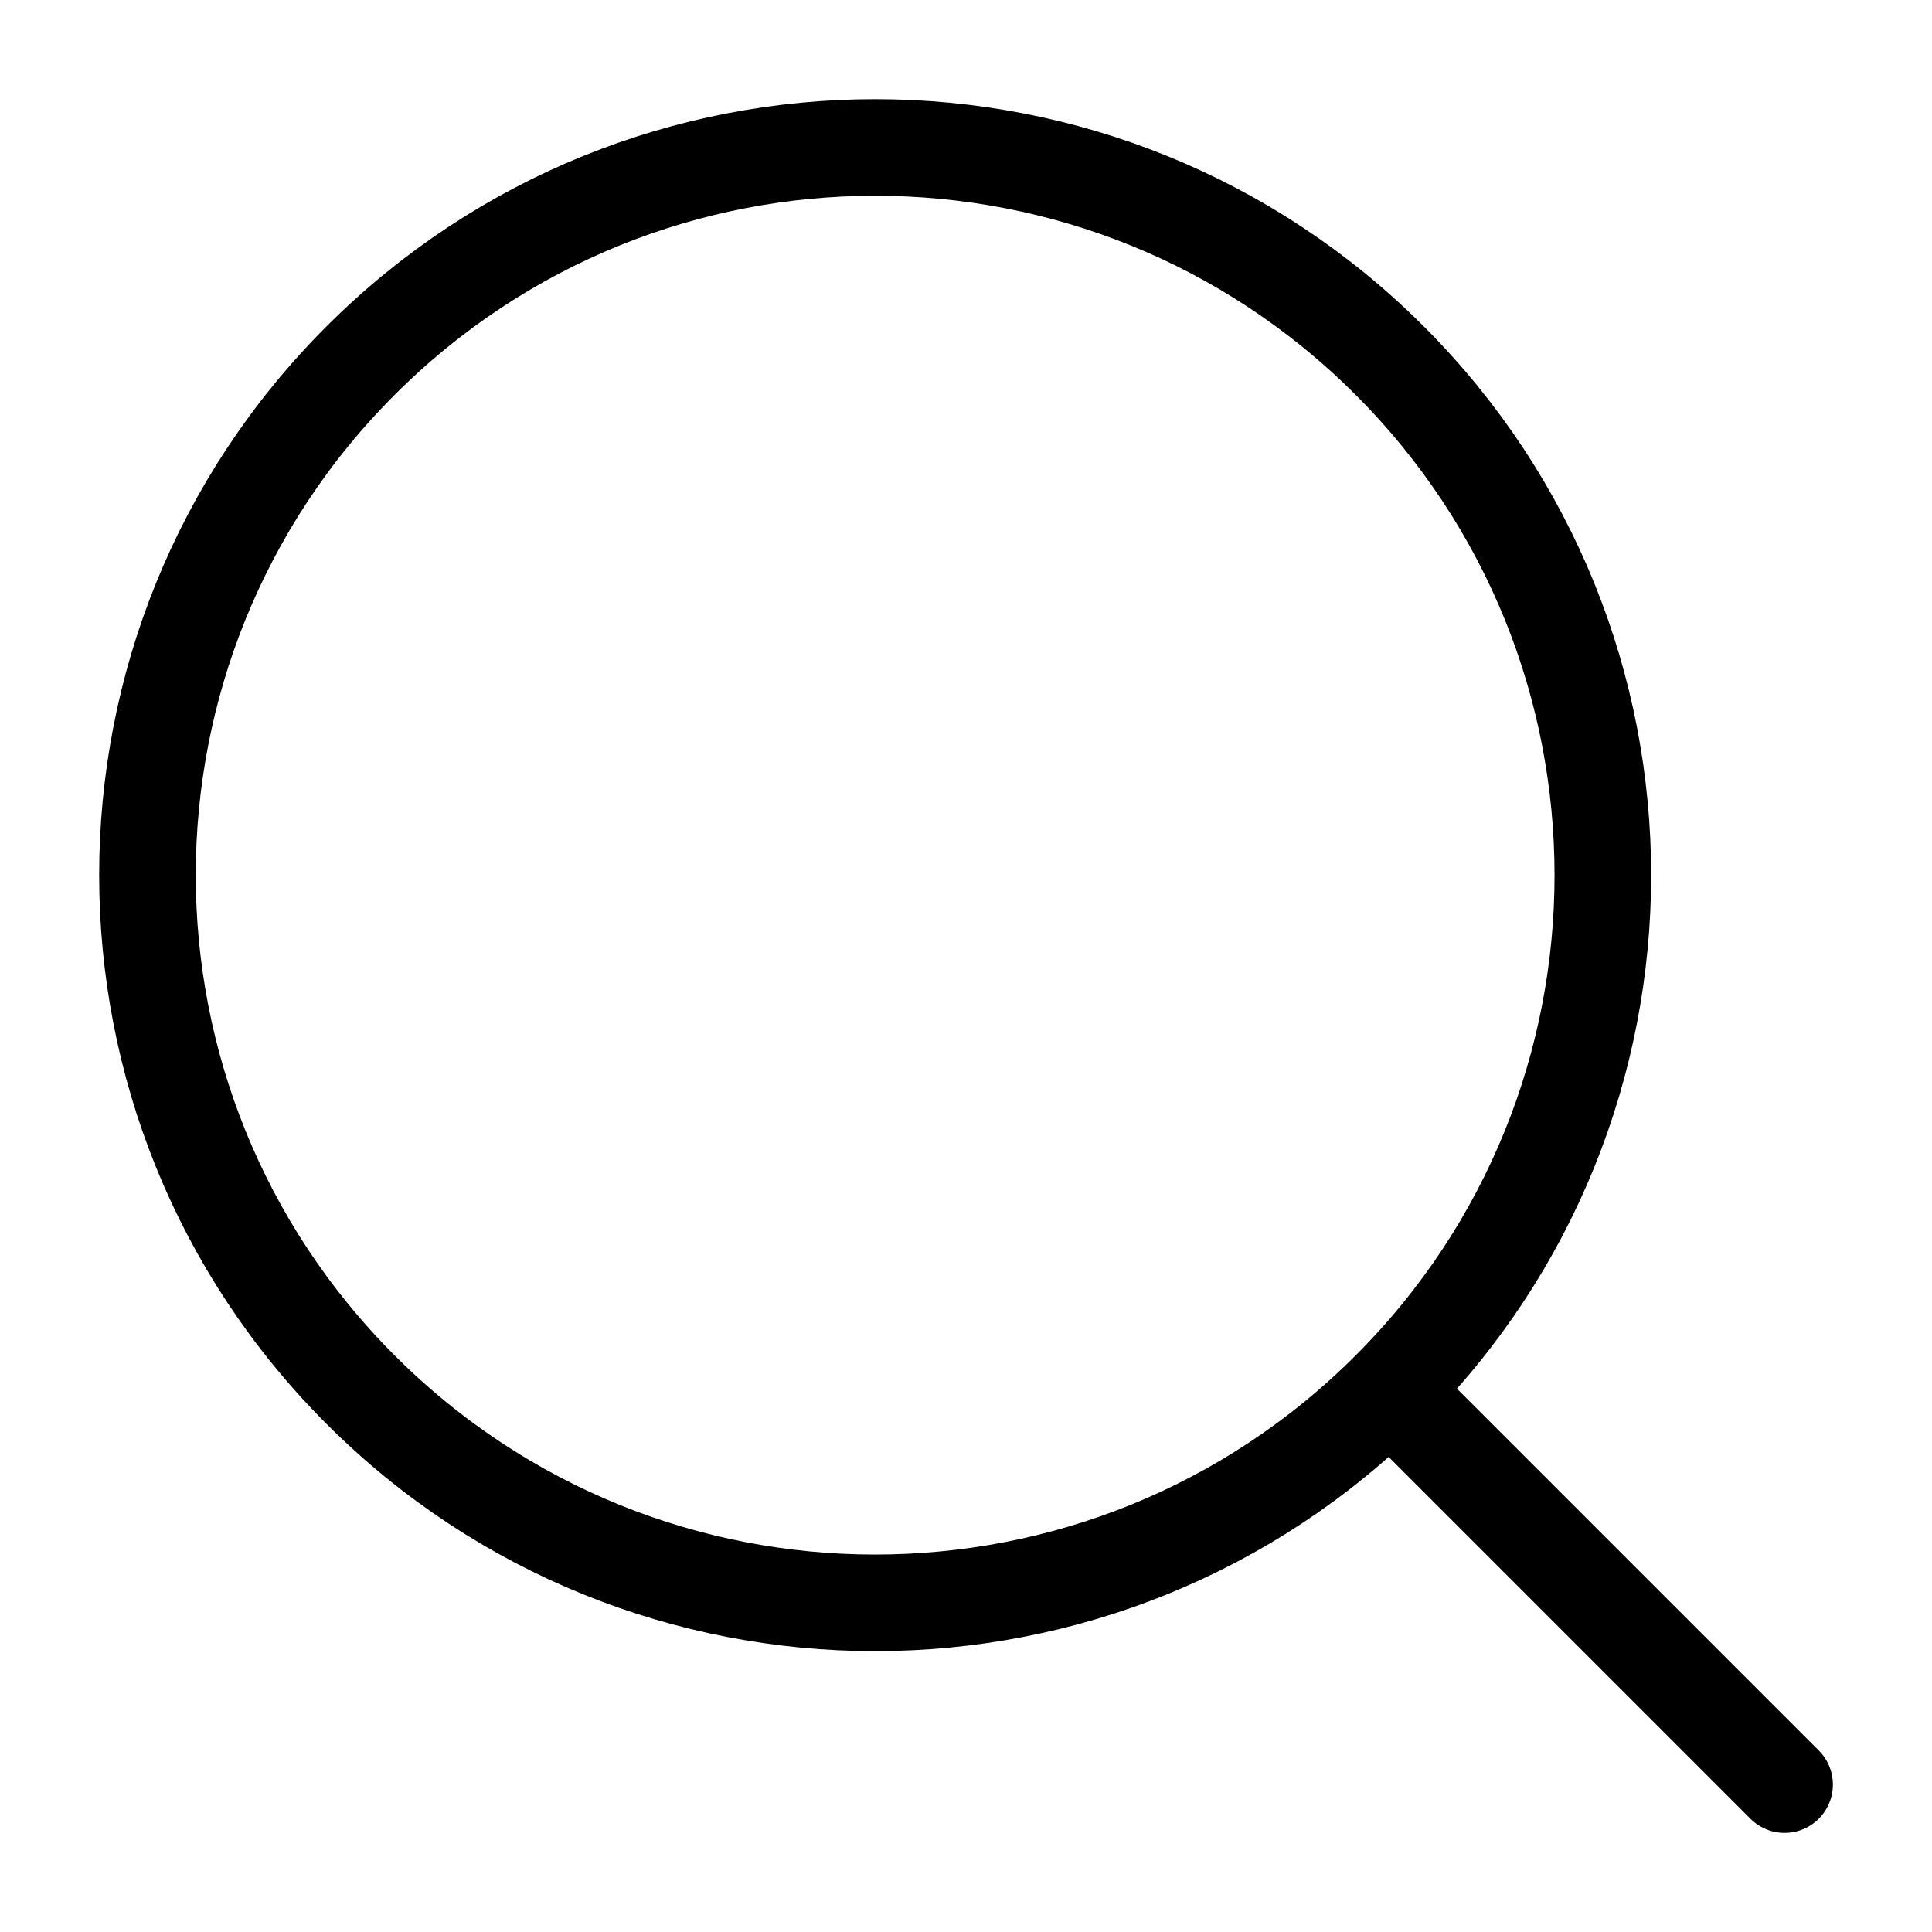
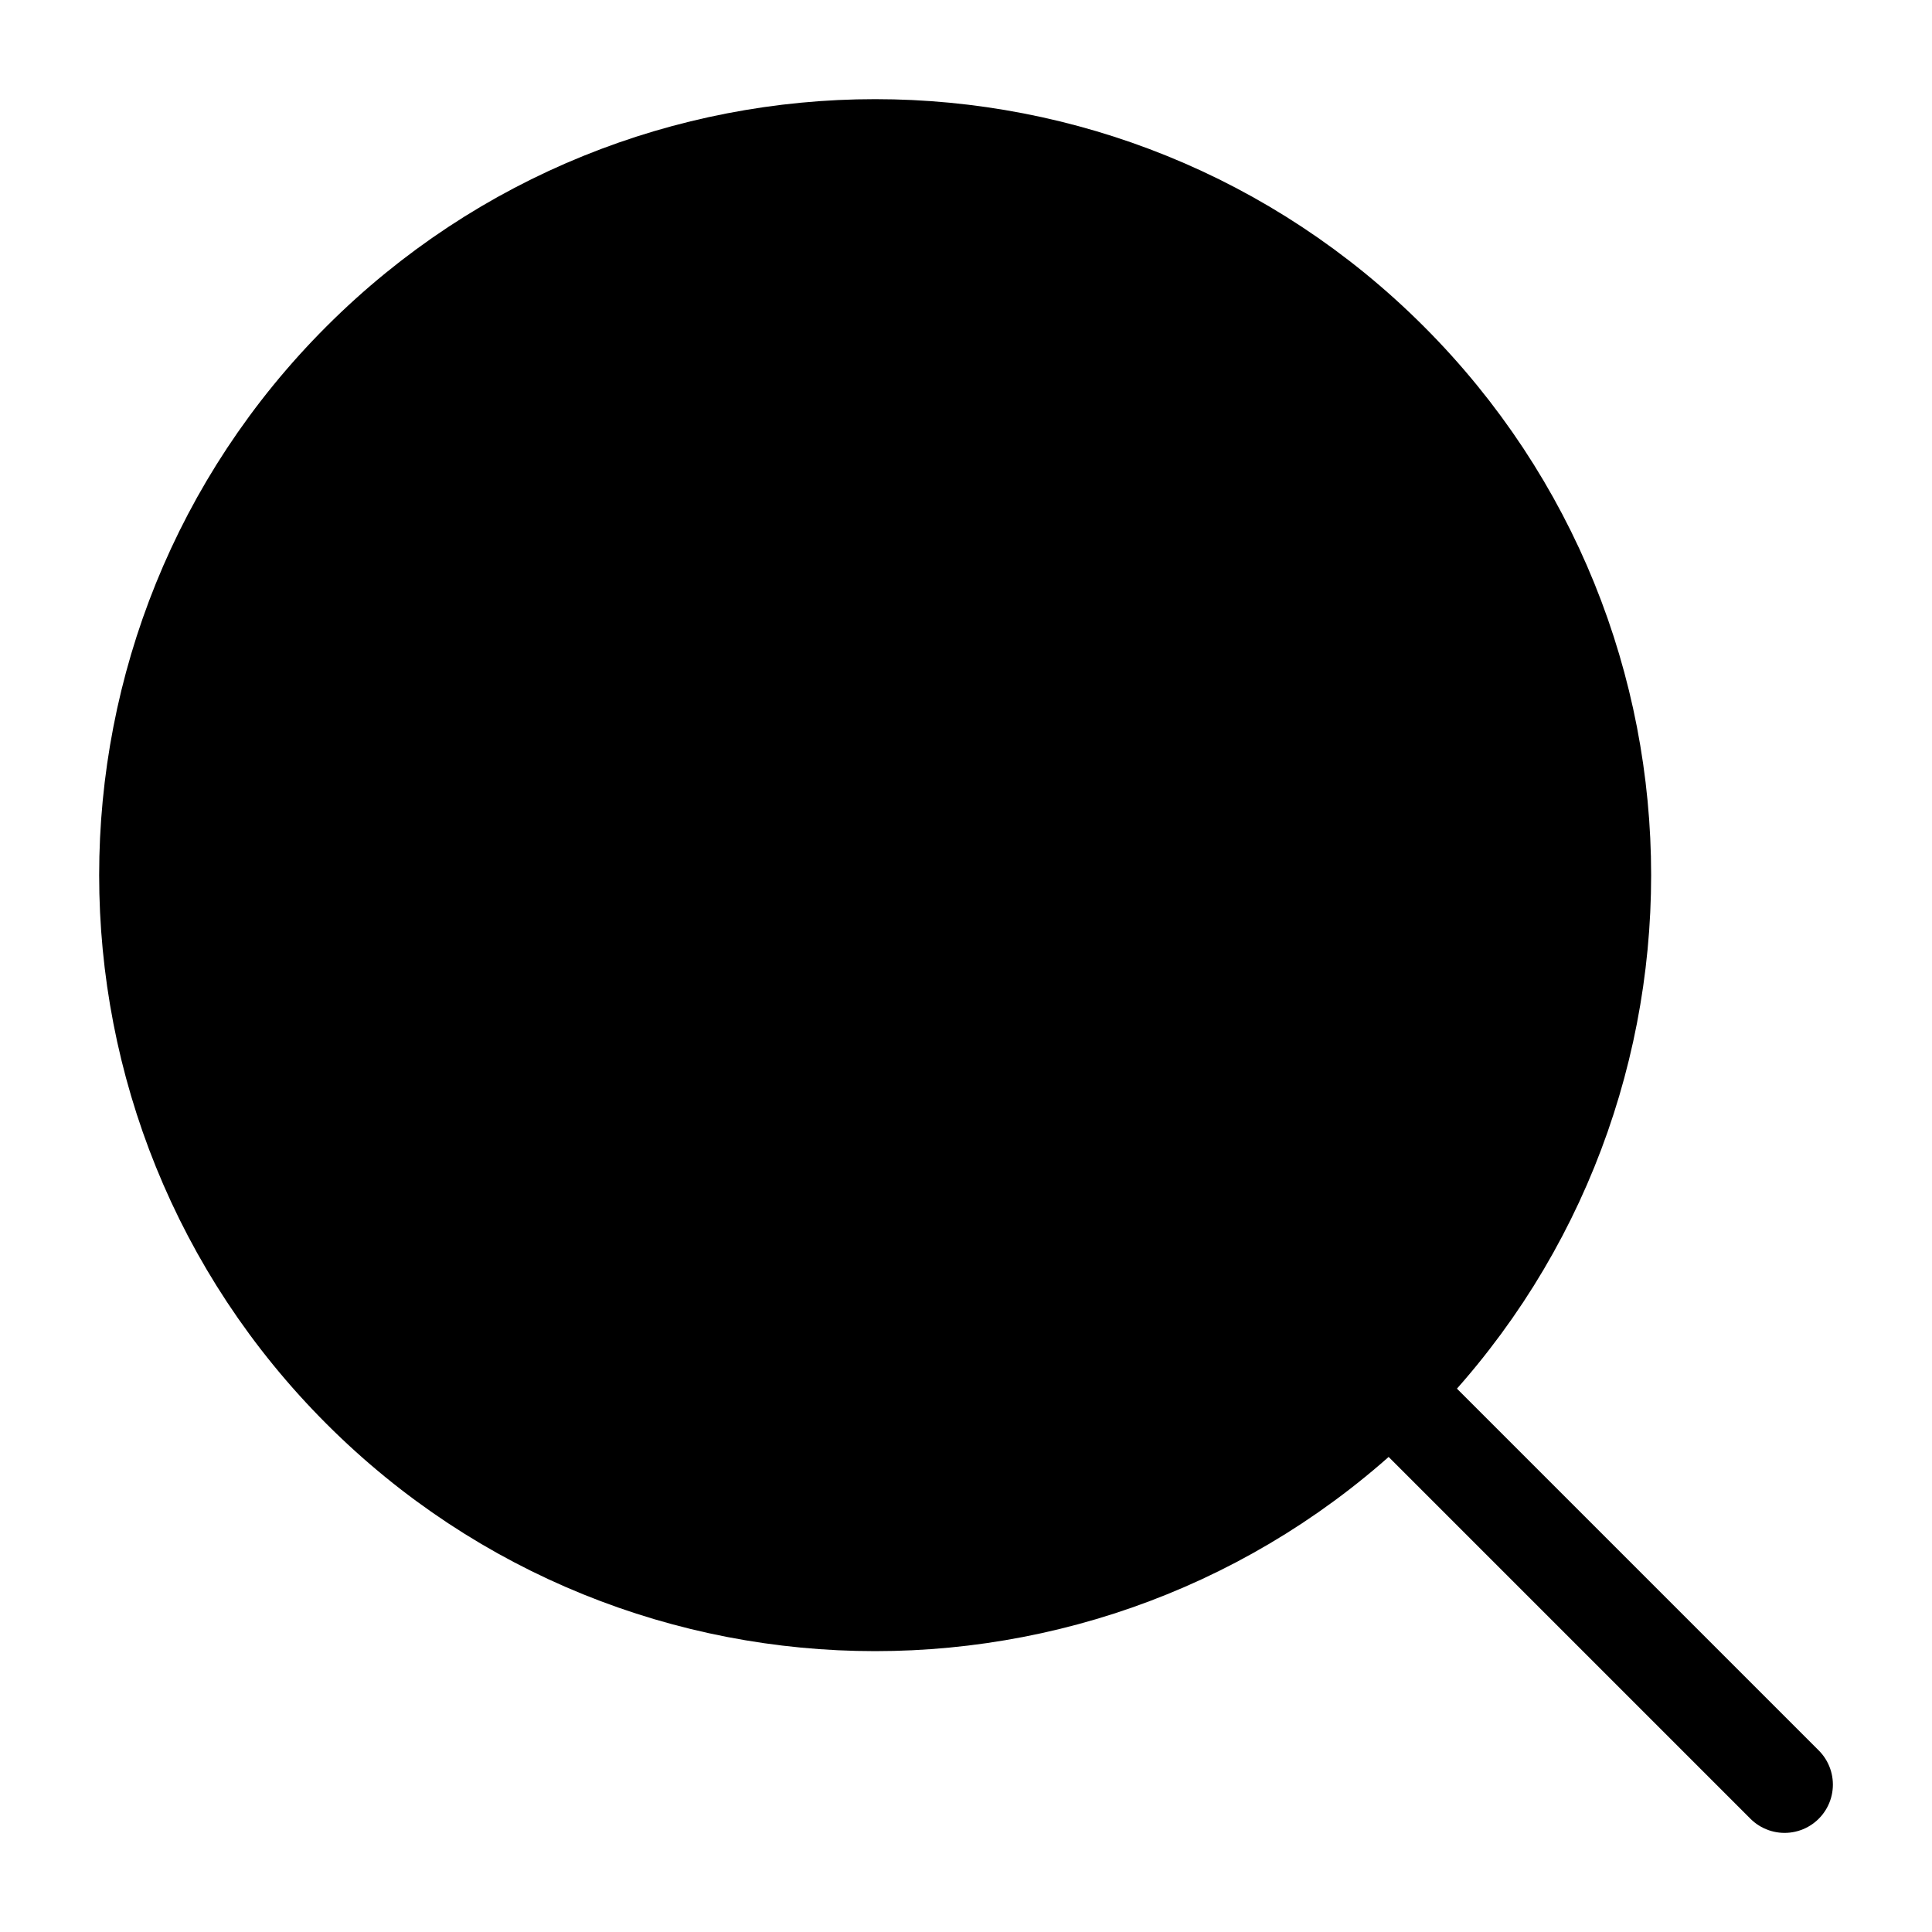
<svg width="20" height="20" viewBox="0 0 20 20">
-   <path d="M14.386 14.386l4.088 4.088-4.088-4.088c-2.942 2.942-7.712 2.942-10.653 0-2.942-2.942-2.942-7.712 0-10.653 2.942-2.942 7.712-2.942 10.653 0 2.942 2.942 2.942 7.712 0 10.653z" stroke="currentColor" fill="none" fill-rule="evenodd" stroke-linecap="round" stroke-linejoin="round" />
+   <path d="M14.386 14.386l4.088 4.088-4.088-4.088c-2.942 2.942-7.712 2.942-10.653 0-2.942-2.942-2.942-7.712 0-10.653 2.942-2.942 7.712-2.942 10.653 0 2.942 2.942 2.942 7.712 0 10.653z" stroke="currentColor" fill="currentColor" fill-rule="evenodd" stroke-linecap="round" stroke-linejoin="round" />
</svg>
